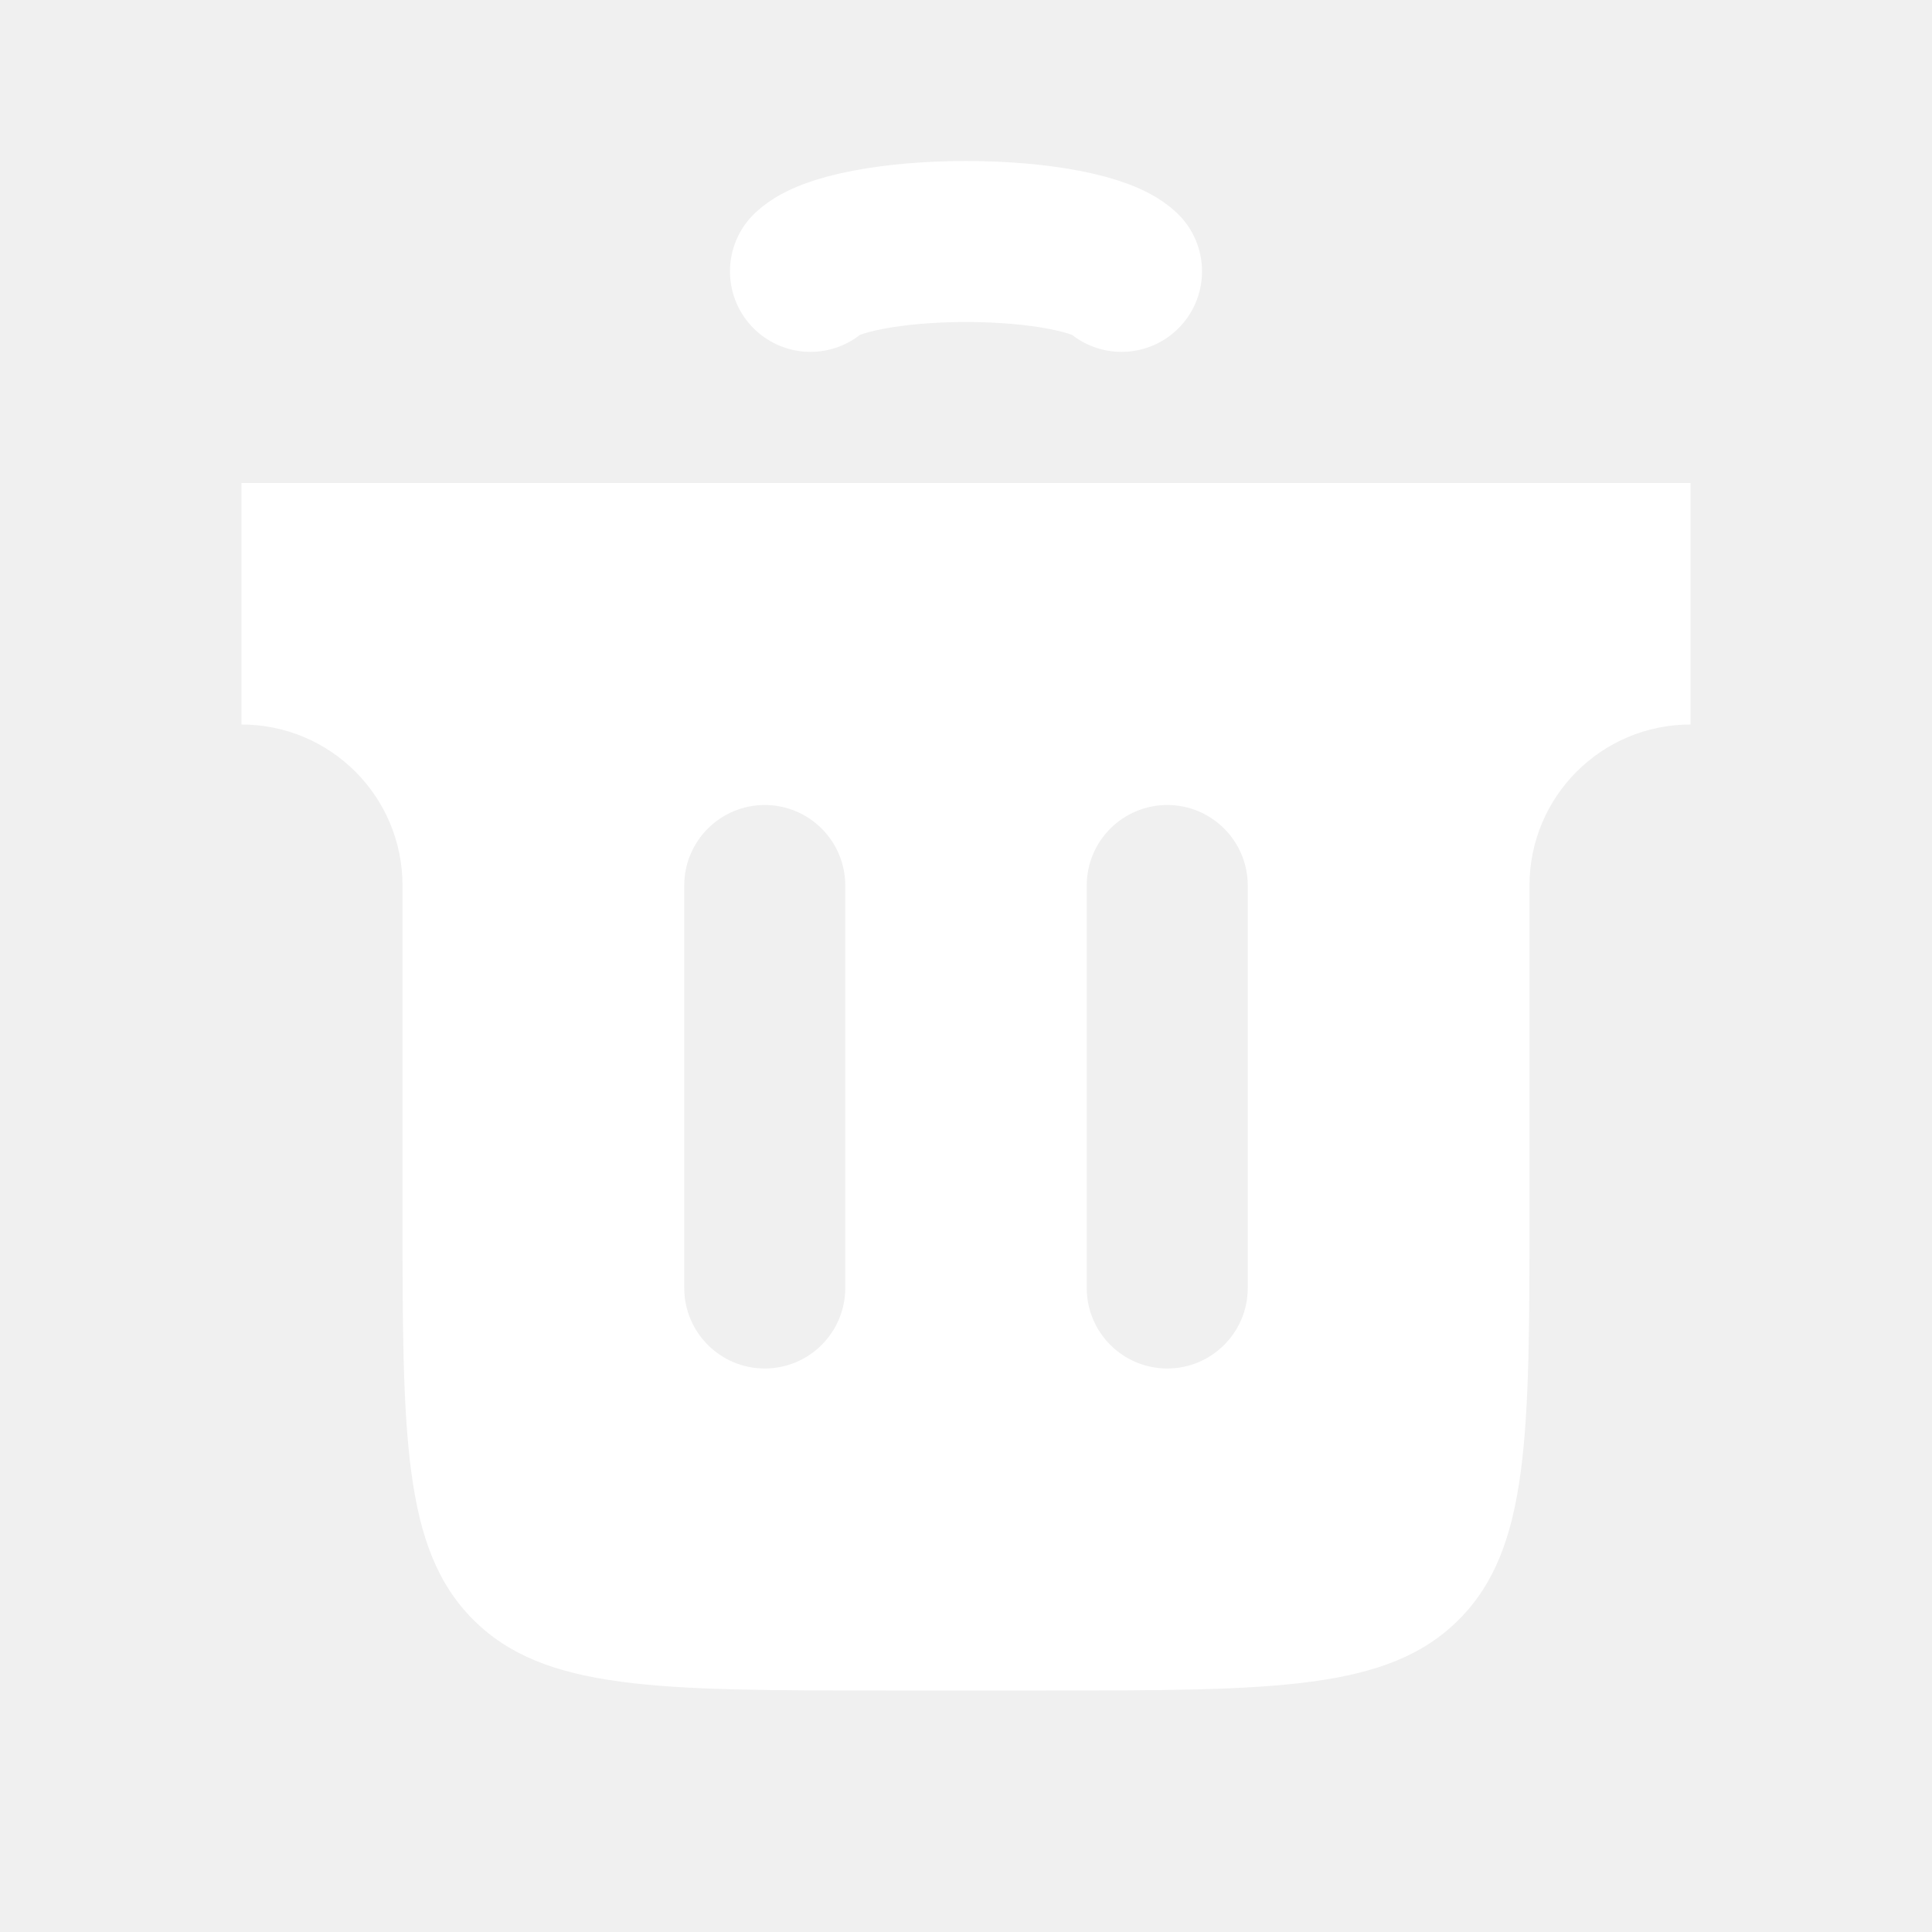
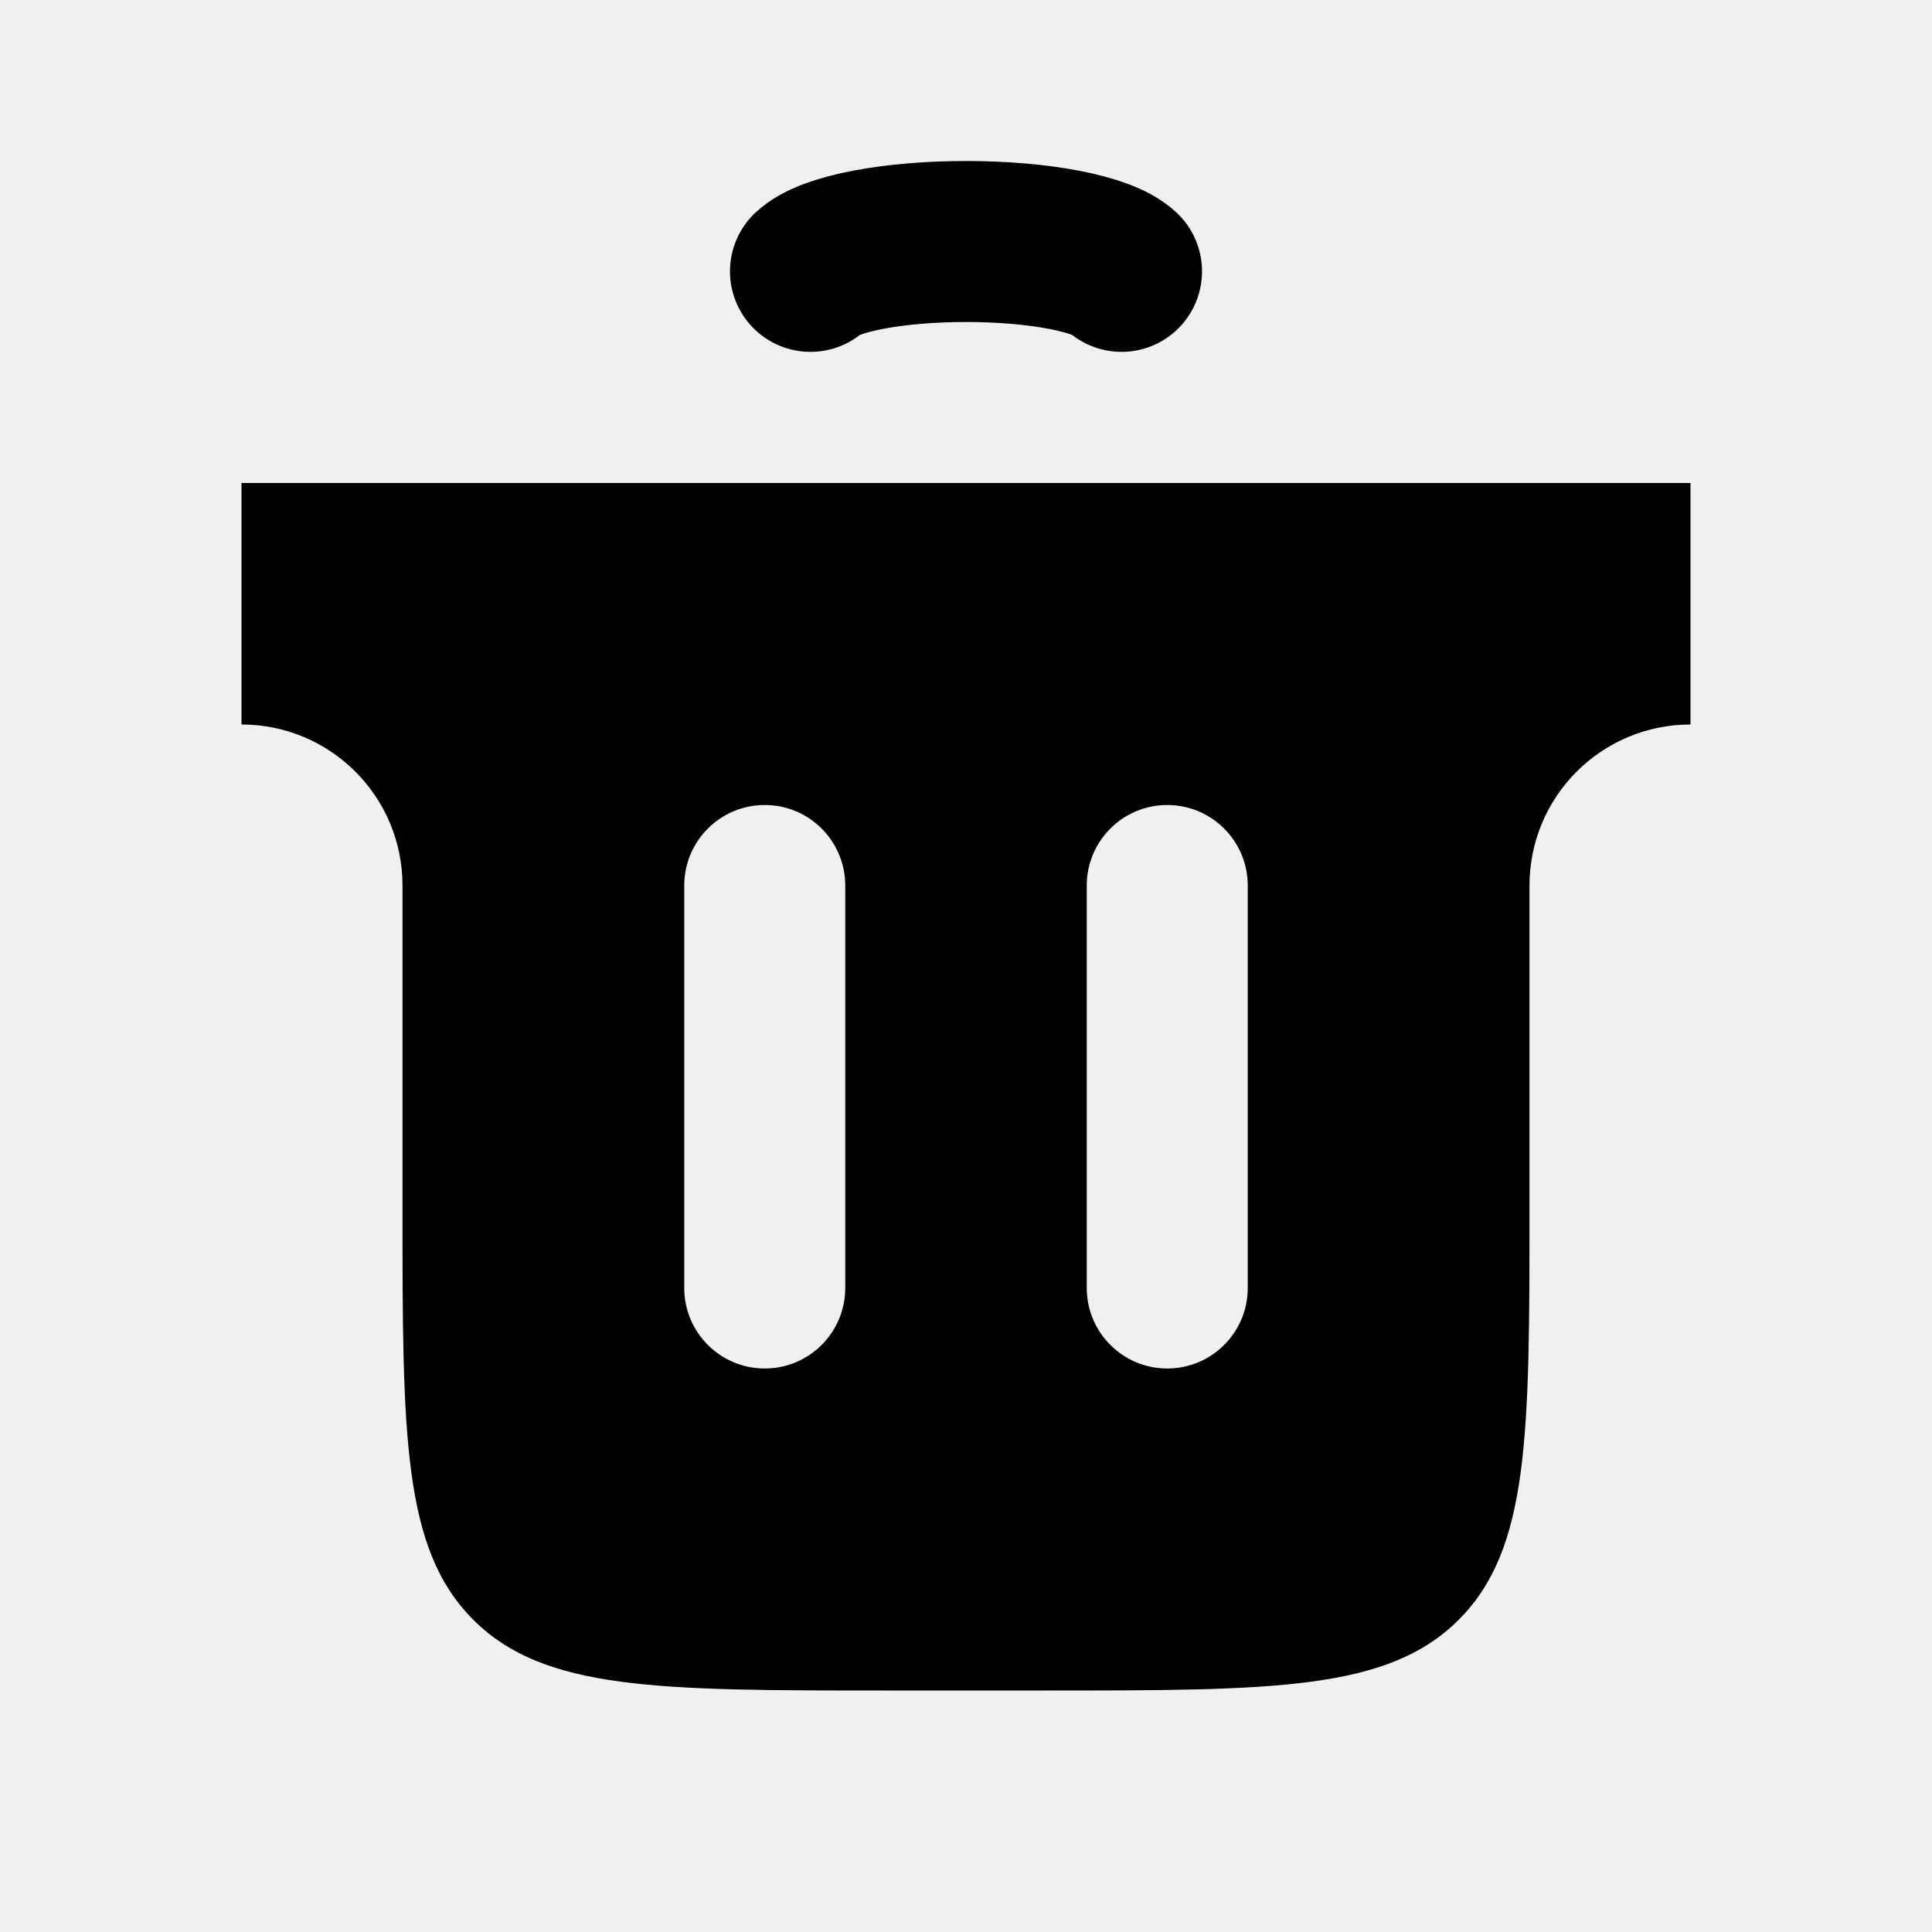
<svg xmlns="http://www.w3.org/2000/svg" width="24" height="24" viewBox="0 0 24 24" fill="none">
-   <path d="M21 9C19.895 9 19 9.895 19 11V15C19 17.828 19 19.242 18.121 20.121C17.242 21 15.828 21 13 21H11C8.172 21 6.758 21 5.879 20.121C5 19.242 5 17.828 5 15V11C5 9.895 4.105 9 3 9V6H21V9ZM9.5 10C8.948 10 8.5 10.448 8.5 11V16C8.5 16.552 8.948 17 9.5 17C10.052 17 10.5 16.552 10.5 16V11C10.5 10.448 10.052 10 9.5 10ZM14.5 10C13.948 10 13.5 10.448 13.5 11V16C13.5 16.552 13.948 17 14.5 17C15.052 17 15.5 16.552 15.5 16V11C15.5 10.448 15.052 10 14.5 10Z" fill="white" />
-   <path d="M10.068 3.371C10.182 3.264 10.433 3.17 10.783 3.103C11.132 3.036 11.56 3 12 3C12.44 3 12.868 3.036 13.217 3.103C13.567 3.17 13.818 3.264 13.932 3.371" stroke="white" stroke-width="2" stroke-linecap="round" />
+   <path d="M21 9C19.895 9 19 9.895 19 11V15C19 17.828 19 19.242 18.121 20.121C17.242 21 15.828 21 13 21H11C8.172 21 6.758 21 5.879 20.121C5 19.242 5 17.828 5 15V11C5 9.895 4.105 9 3 9V6H21V9ZM9.5 10C8.948 10 8.5 10.448 8.5 11V16C8.5 16.552 8.948 17 9.5 17C10.052 17 10.5 16.552 10.5 16V11C10.5 10.448 10.052 10 9.5 10ZM14.5 10C13.948 10 13.5 10.448 13.5 11V16C13.5 16.552 13.948 17 14.5 17C15.052 17 15.5 16.552 15.5 16V11C15.5 10.448 15.052 10 14.5 10Z" fill="currentColor" />
+   <path d="M10.068 3.371C10.182 3.264 10.433 3.17 10.783 3.103C11.132 3.036 11.56 3 12 3C12.44 3 12.868 3.036 13.217 3.103C13.567 3.17 13.818 3.264 13.932 3.371" stroke="currentColor" stroke-width="2" stroke-linecap="round" />
</svg>
